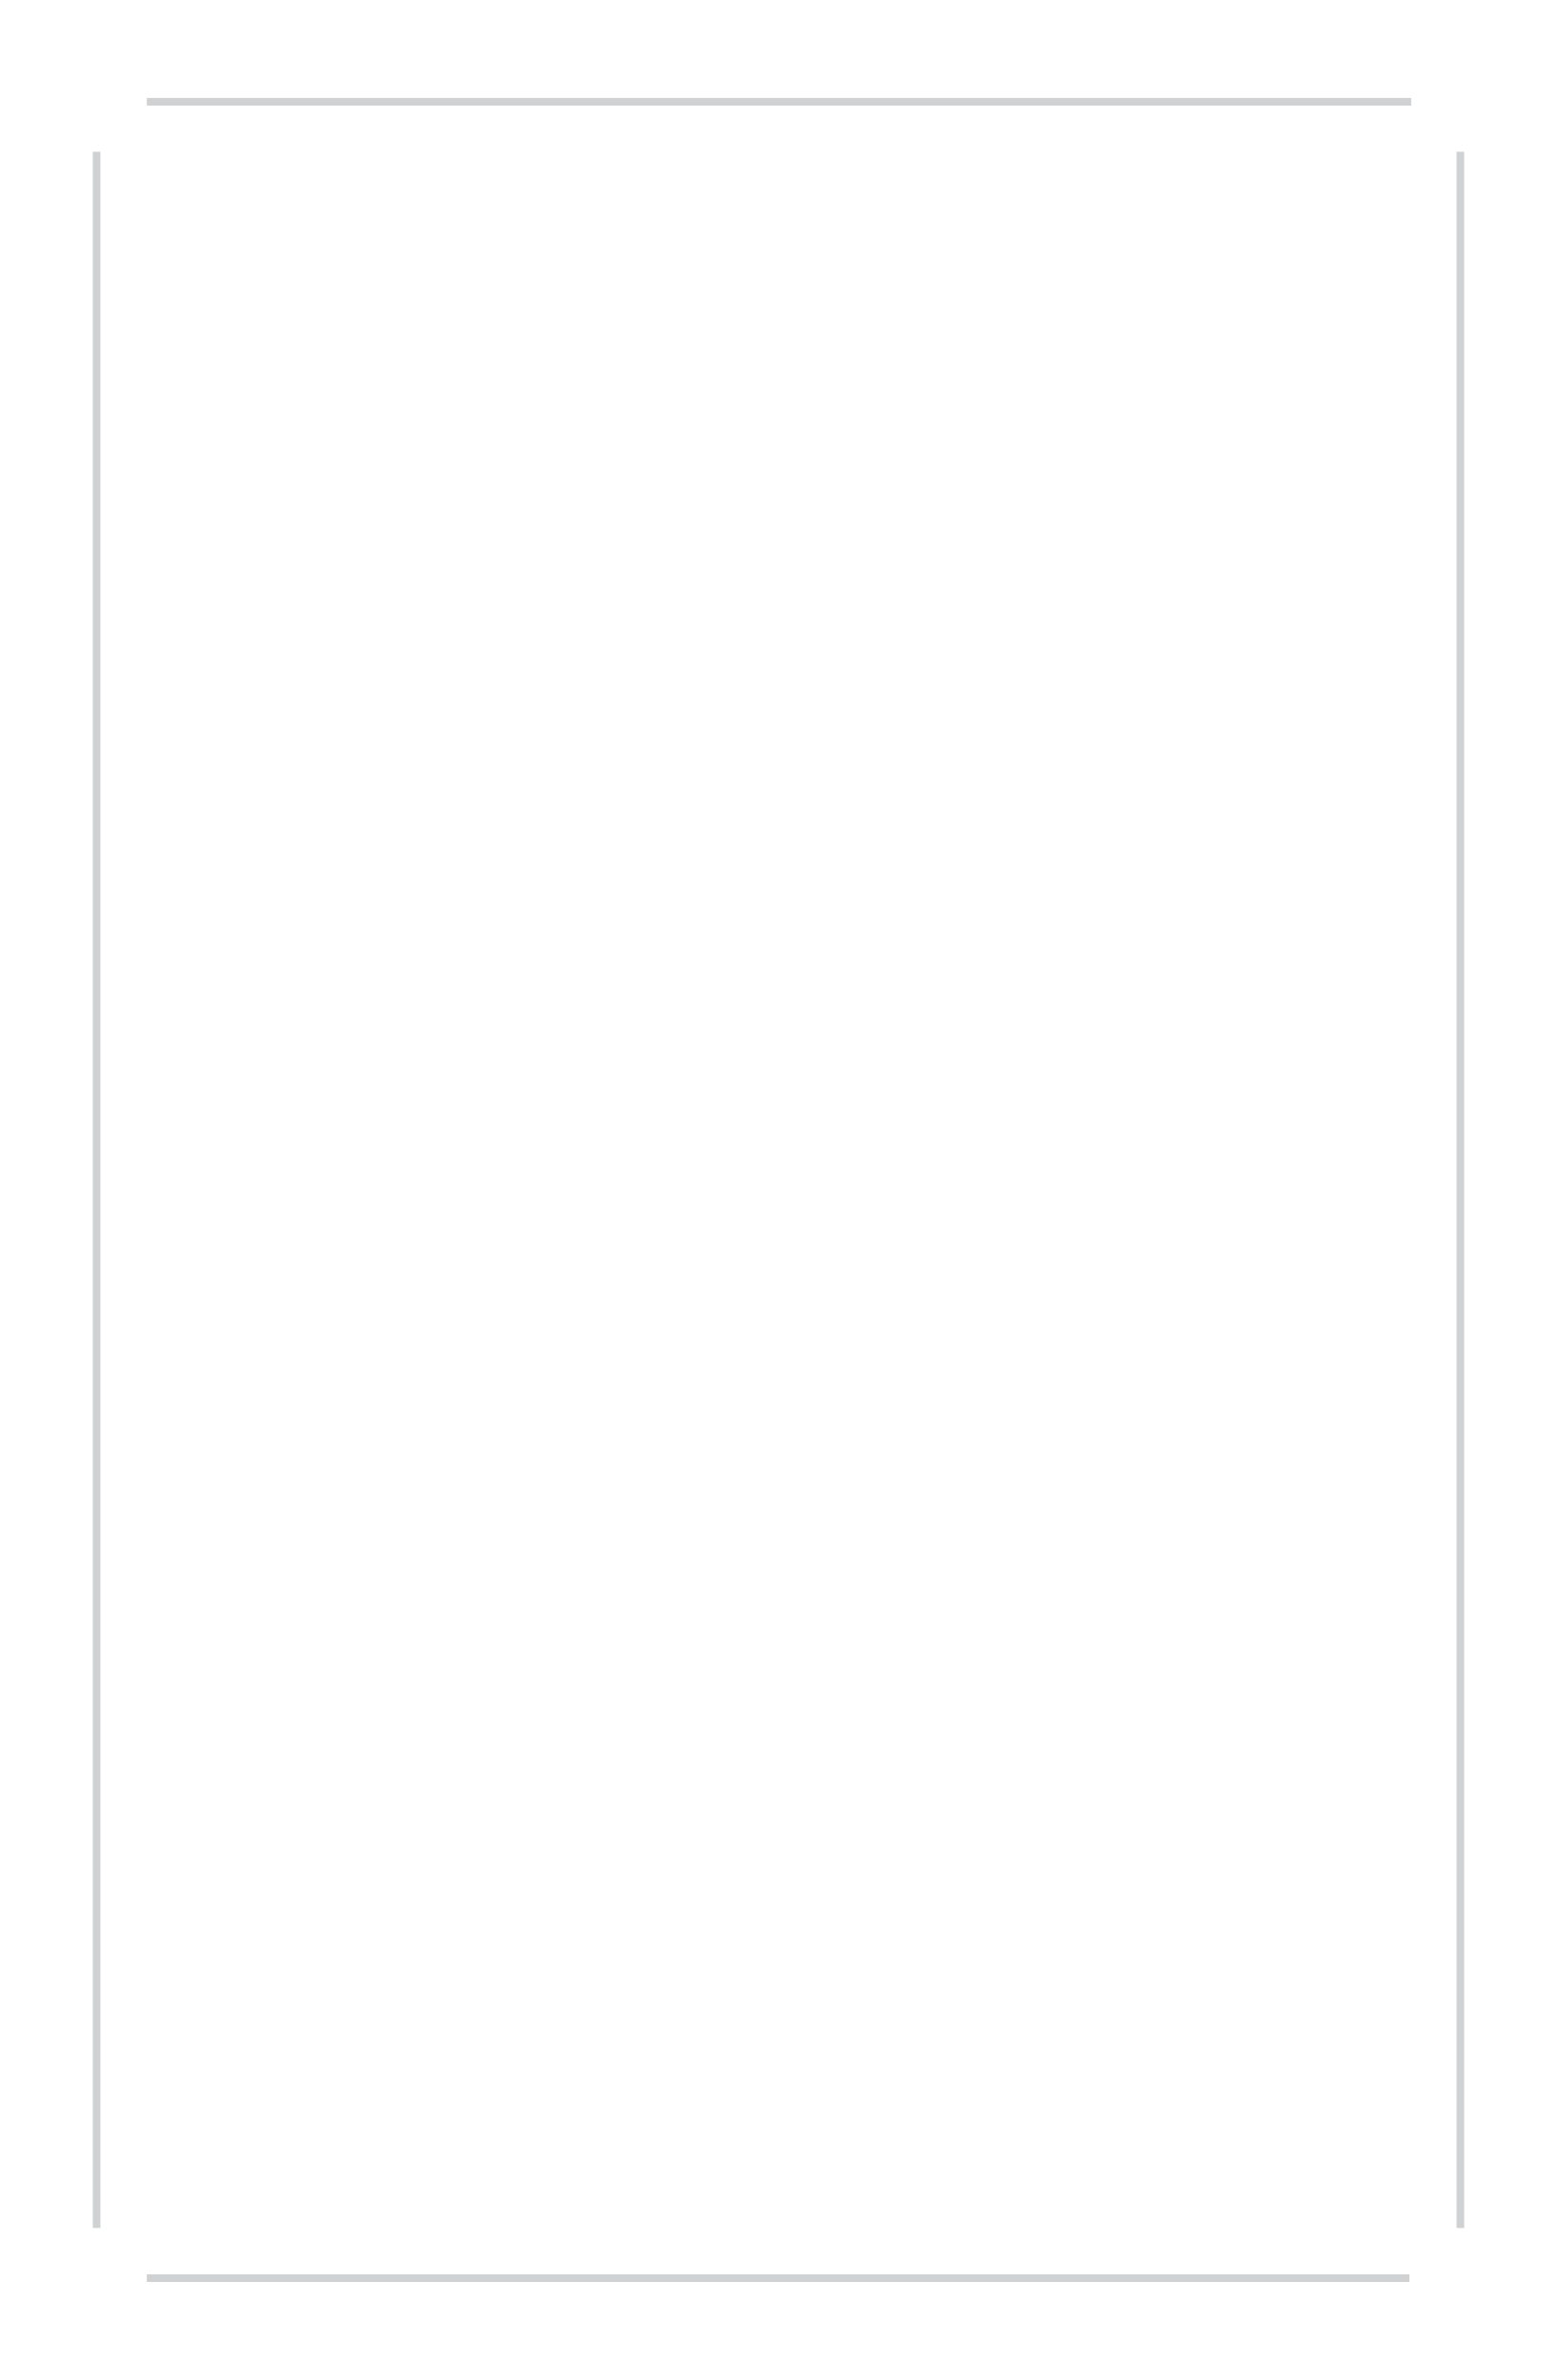
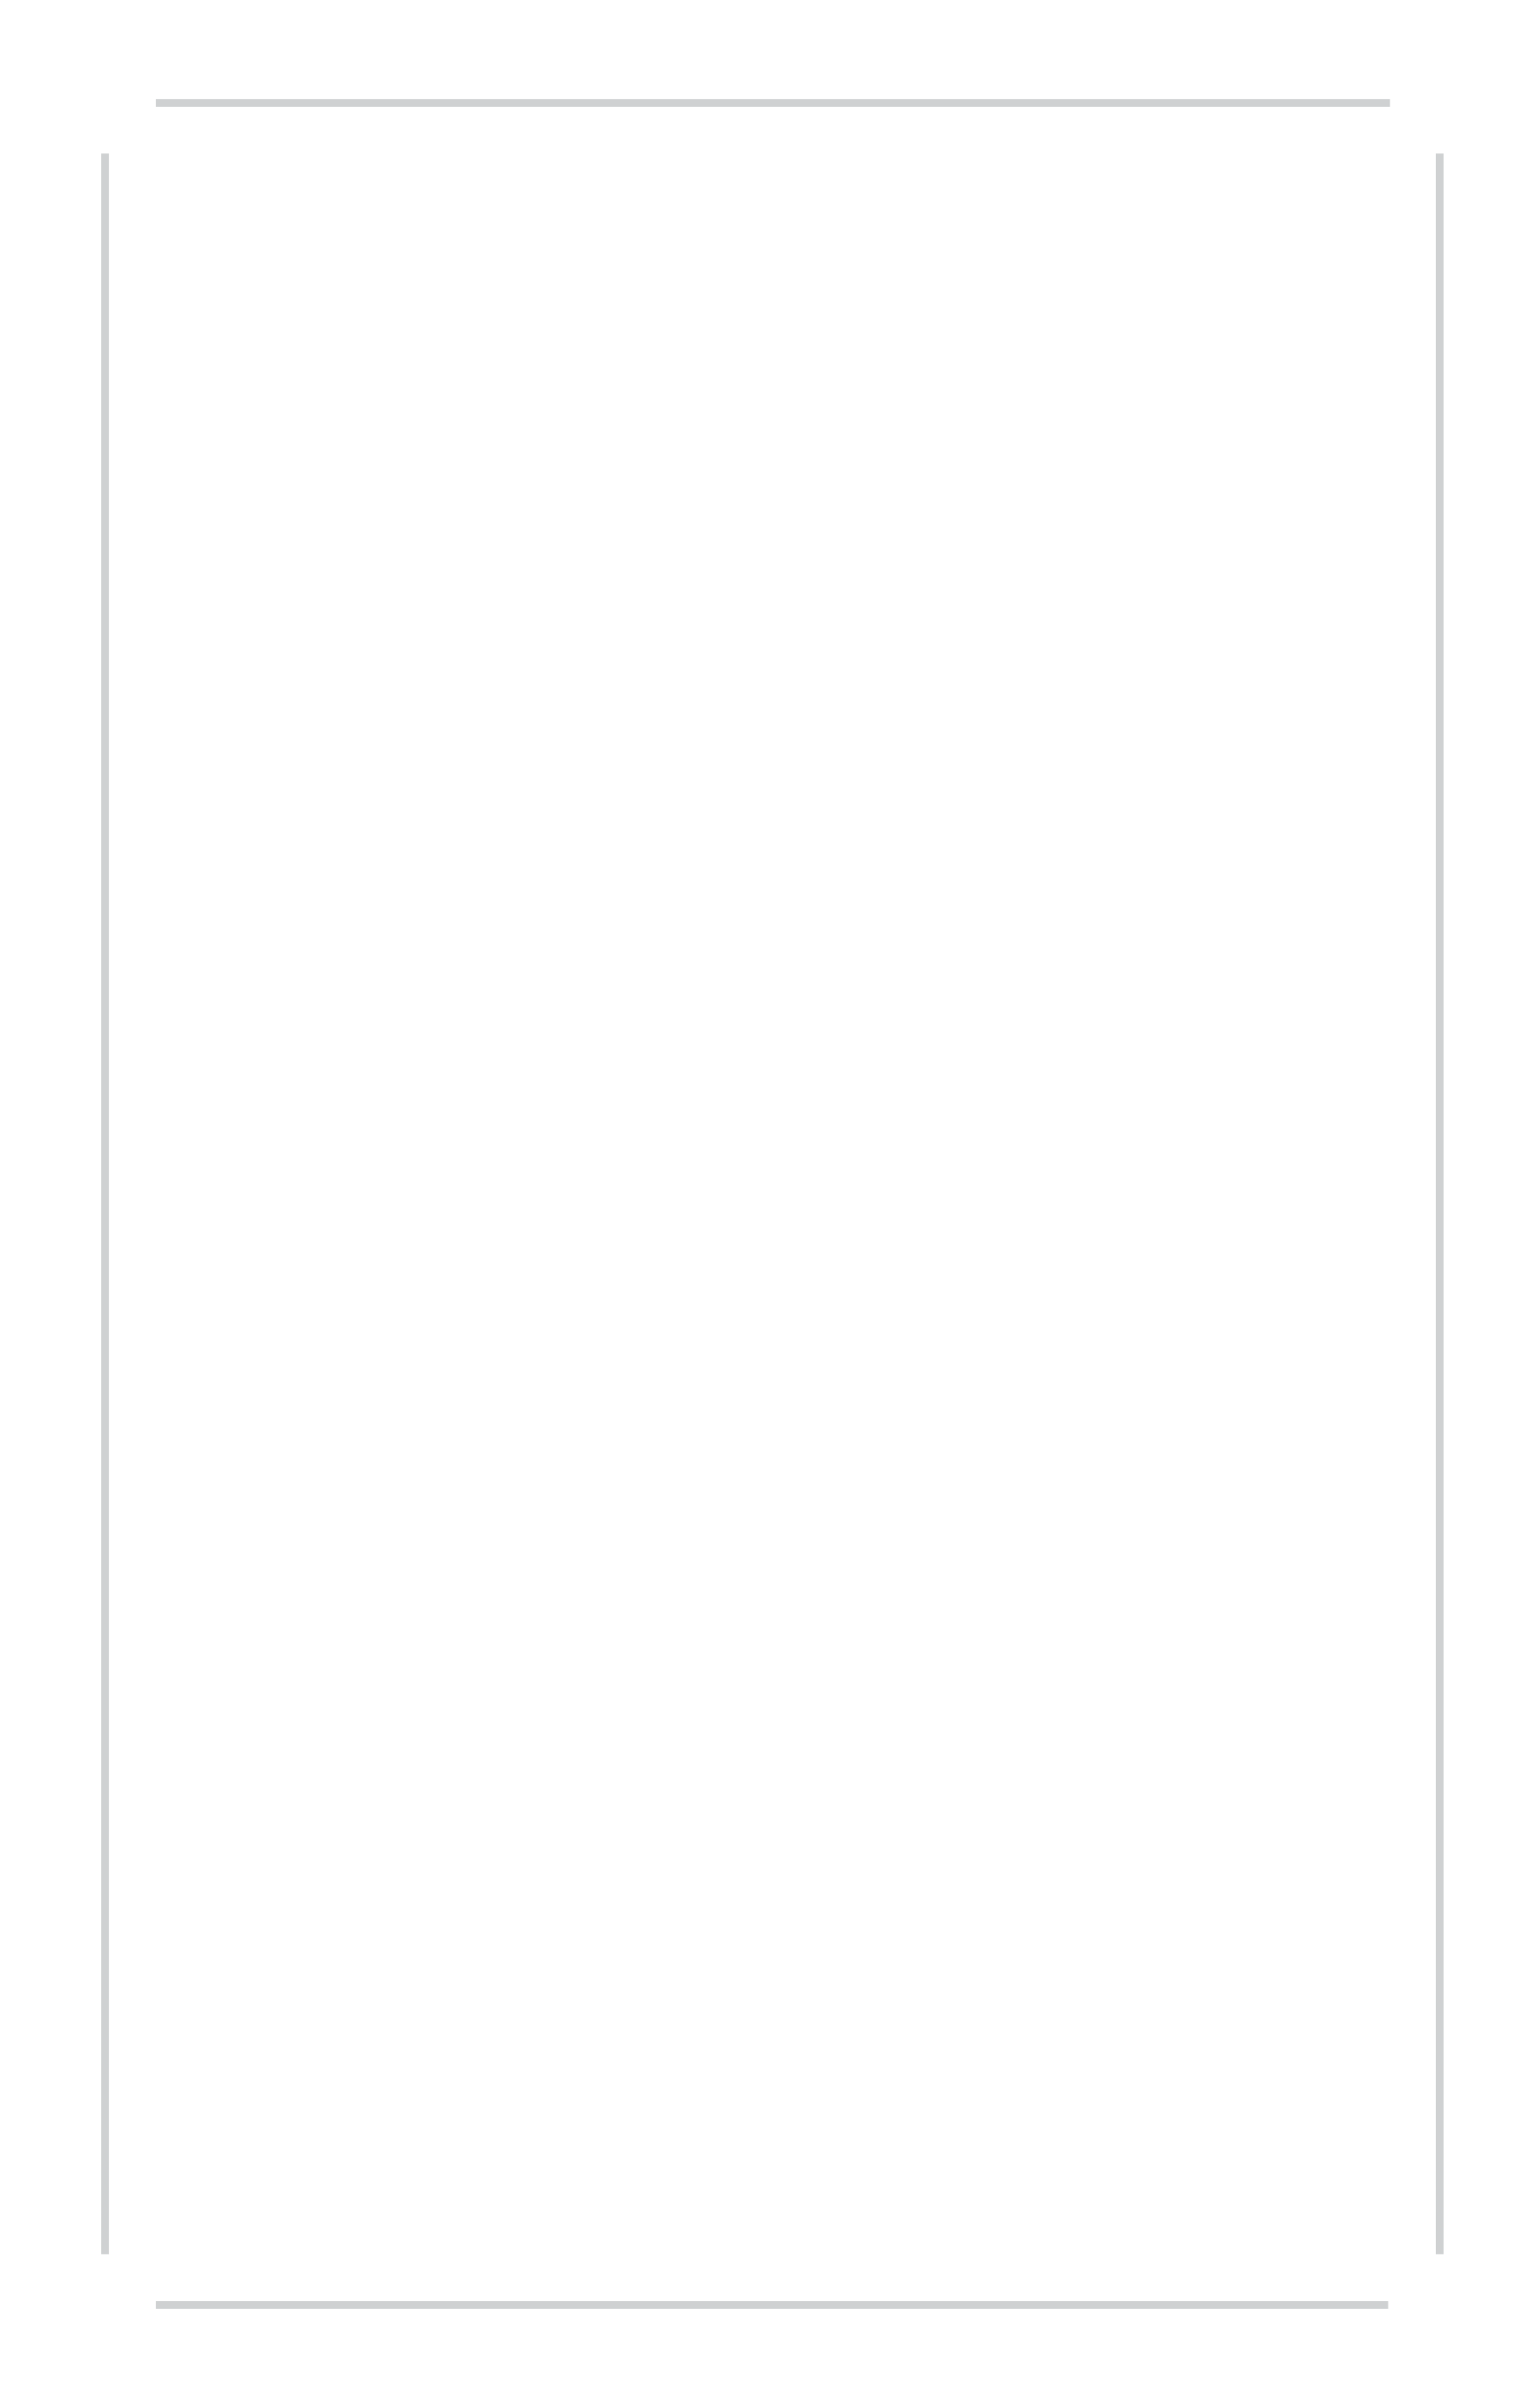
- <svg xmlns="http://www.w3.org/2000/svg" id="Layer_1" version="1.1" viewBox="0 0 2002.1 3061.4">
+ <svg xmlns="http://www.w3.org/2000/svg" id="Layer_1" version="1.1" viewBox="0 0 1954.8 3061.4">
  <defs>
    <style>
      .st0 {
        fill: none;
        stroke: #cfd1d2;
        stroke-miterlimit: 10;
        stroke-width: 9.8px;
      }
    </style>
  </defs>
-   <line class="st0" x1="1812.4" y1="2930.4" x2="188.8" y2="2930.4" />
-   <line class="st0" x1="1814.7" y1="130.9" x2="188.8" y2="130.9" />
-   <line class="st0" x1="124.2" y1="195.2" x2="124.2" y2="2865.9" />
-   <line class="st0" x1="1877.9" y1="195.2" x2="1877.9" y2="2865.9" />
+   <line class="st0" x1="1765.1" y1="2930.4" x2="198.2" y2="2930.4" />
+   <line class="st0" x1="1767.4" y1="130.9" x2="198.2" y2="130.9" />
+   <line class="st0" x1="133.6" y1="195.2" x2="133.6" y2="2865.9" />
+   <line class="st0" x1="1830.6" y1="195.2" x2="1830.6" y2="2865.9" />
</svg>
